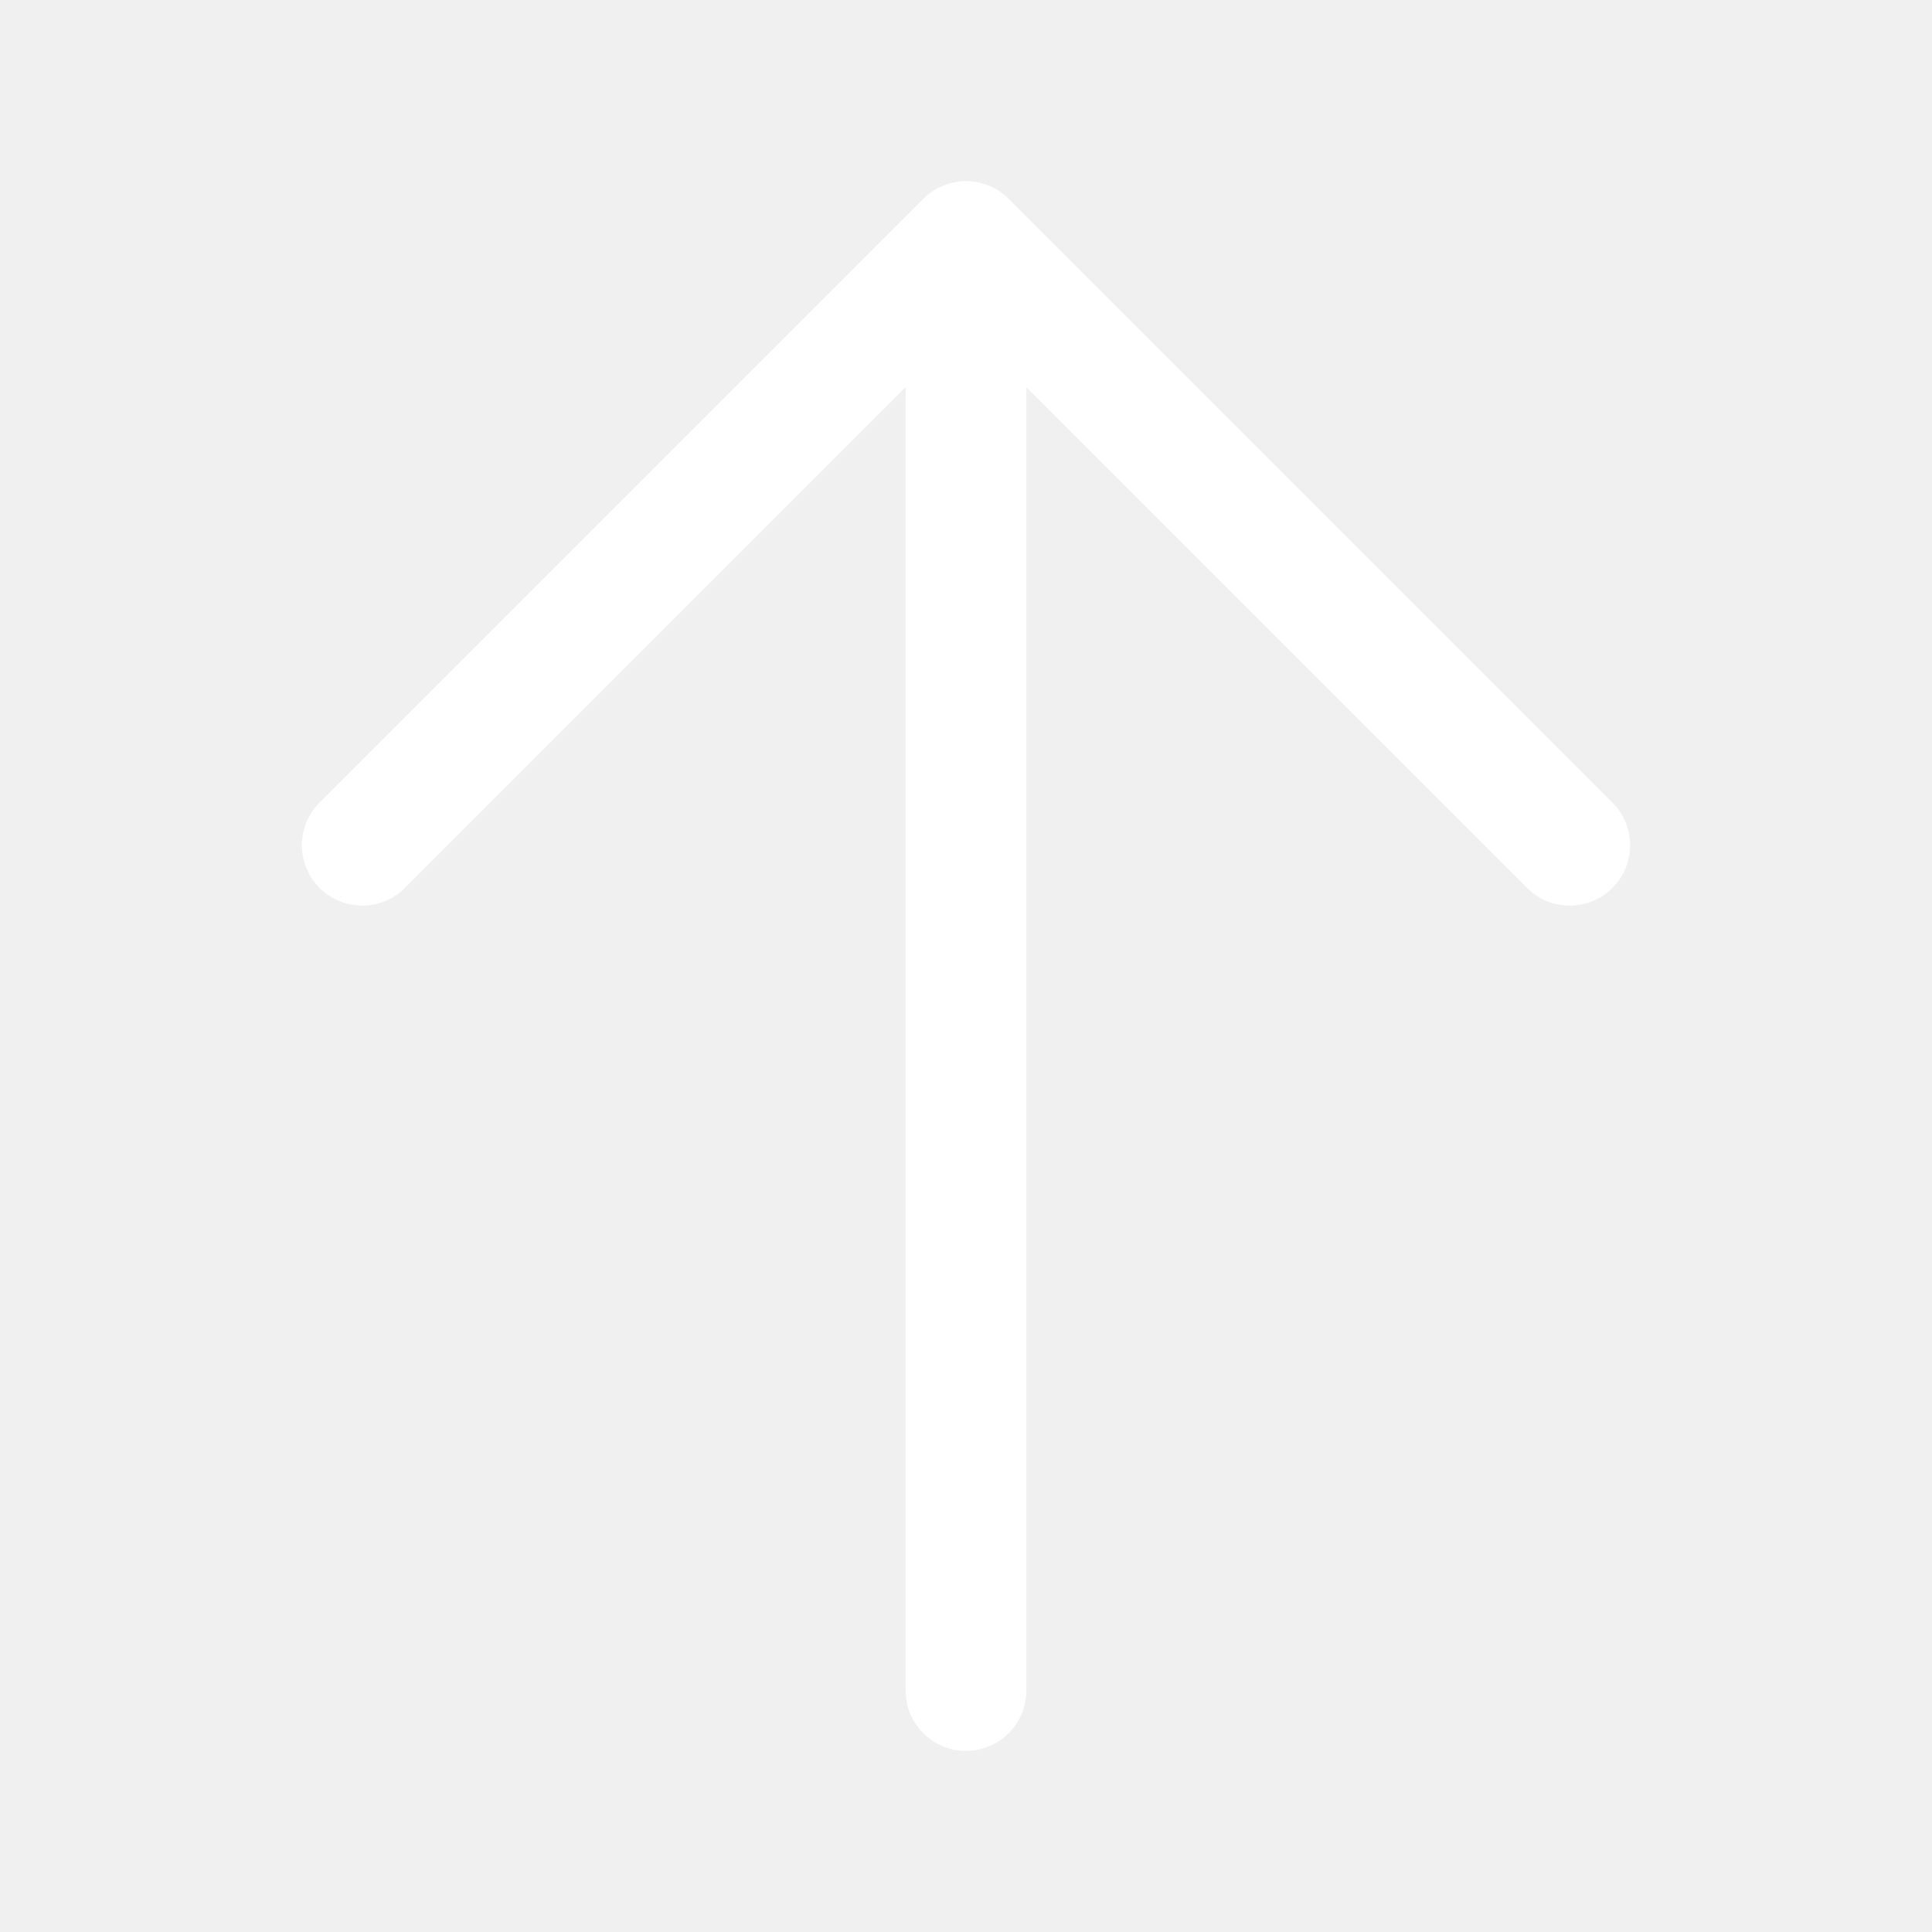
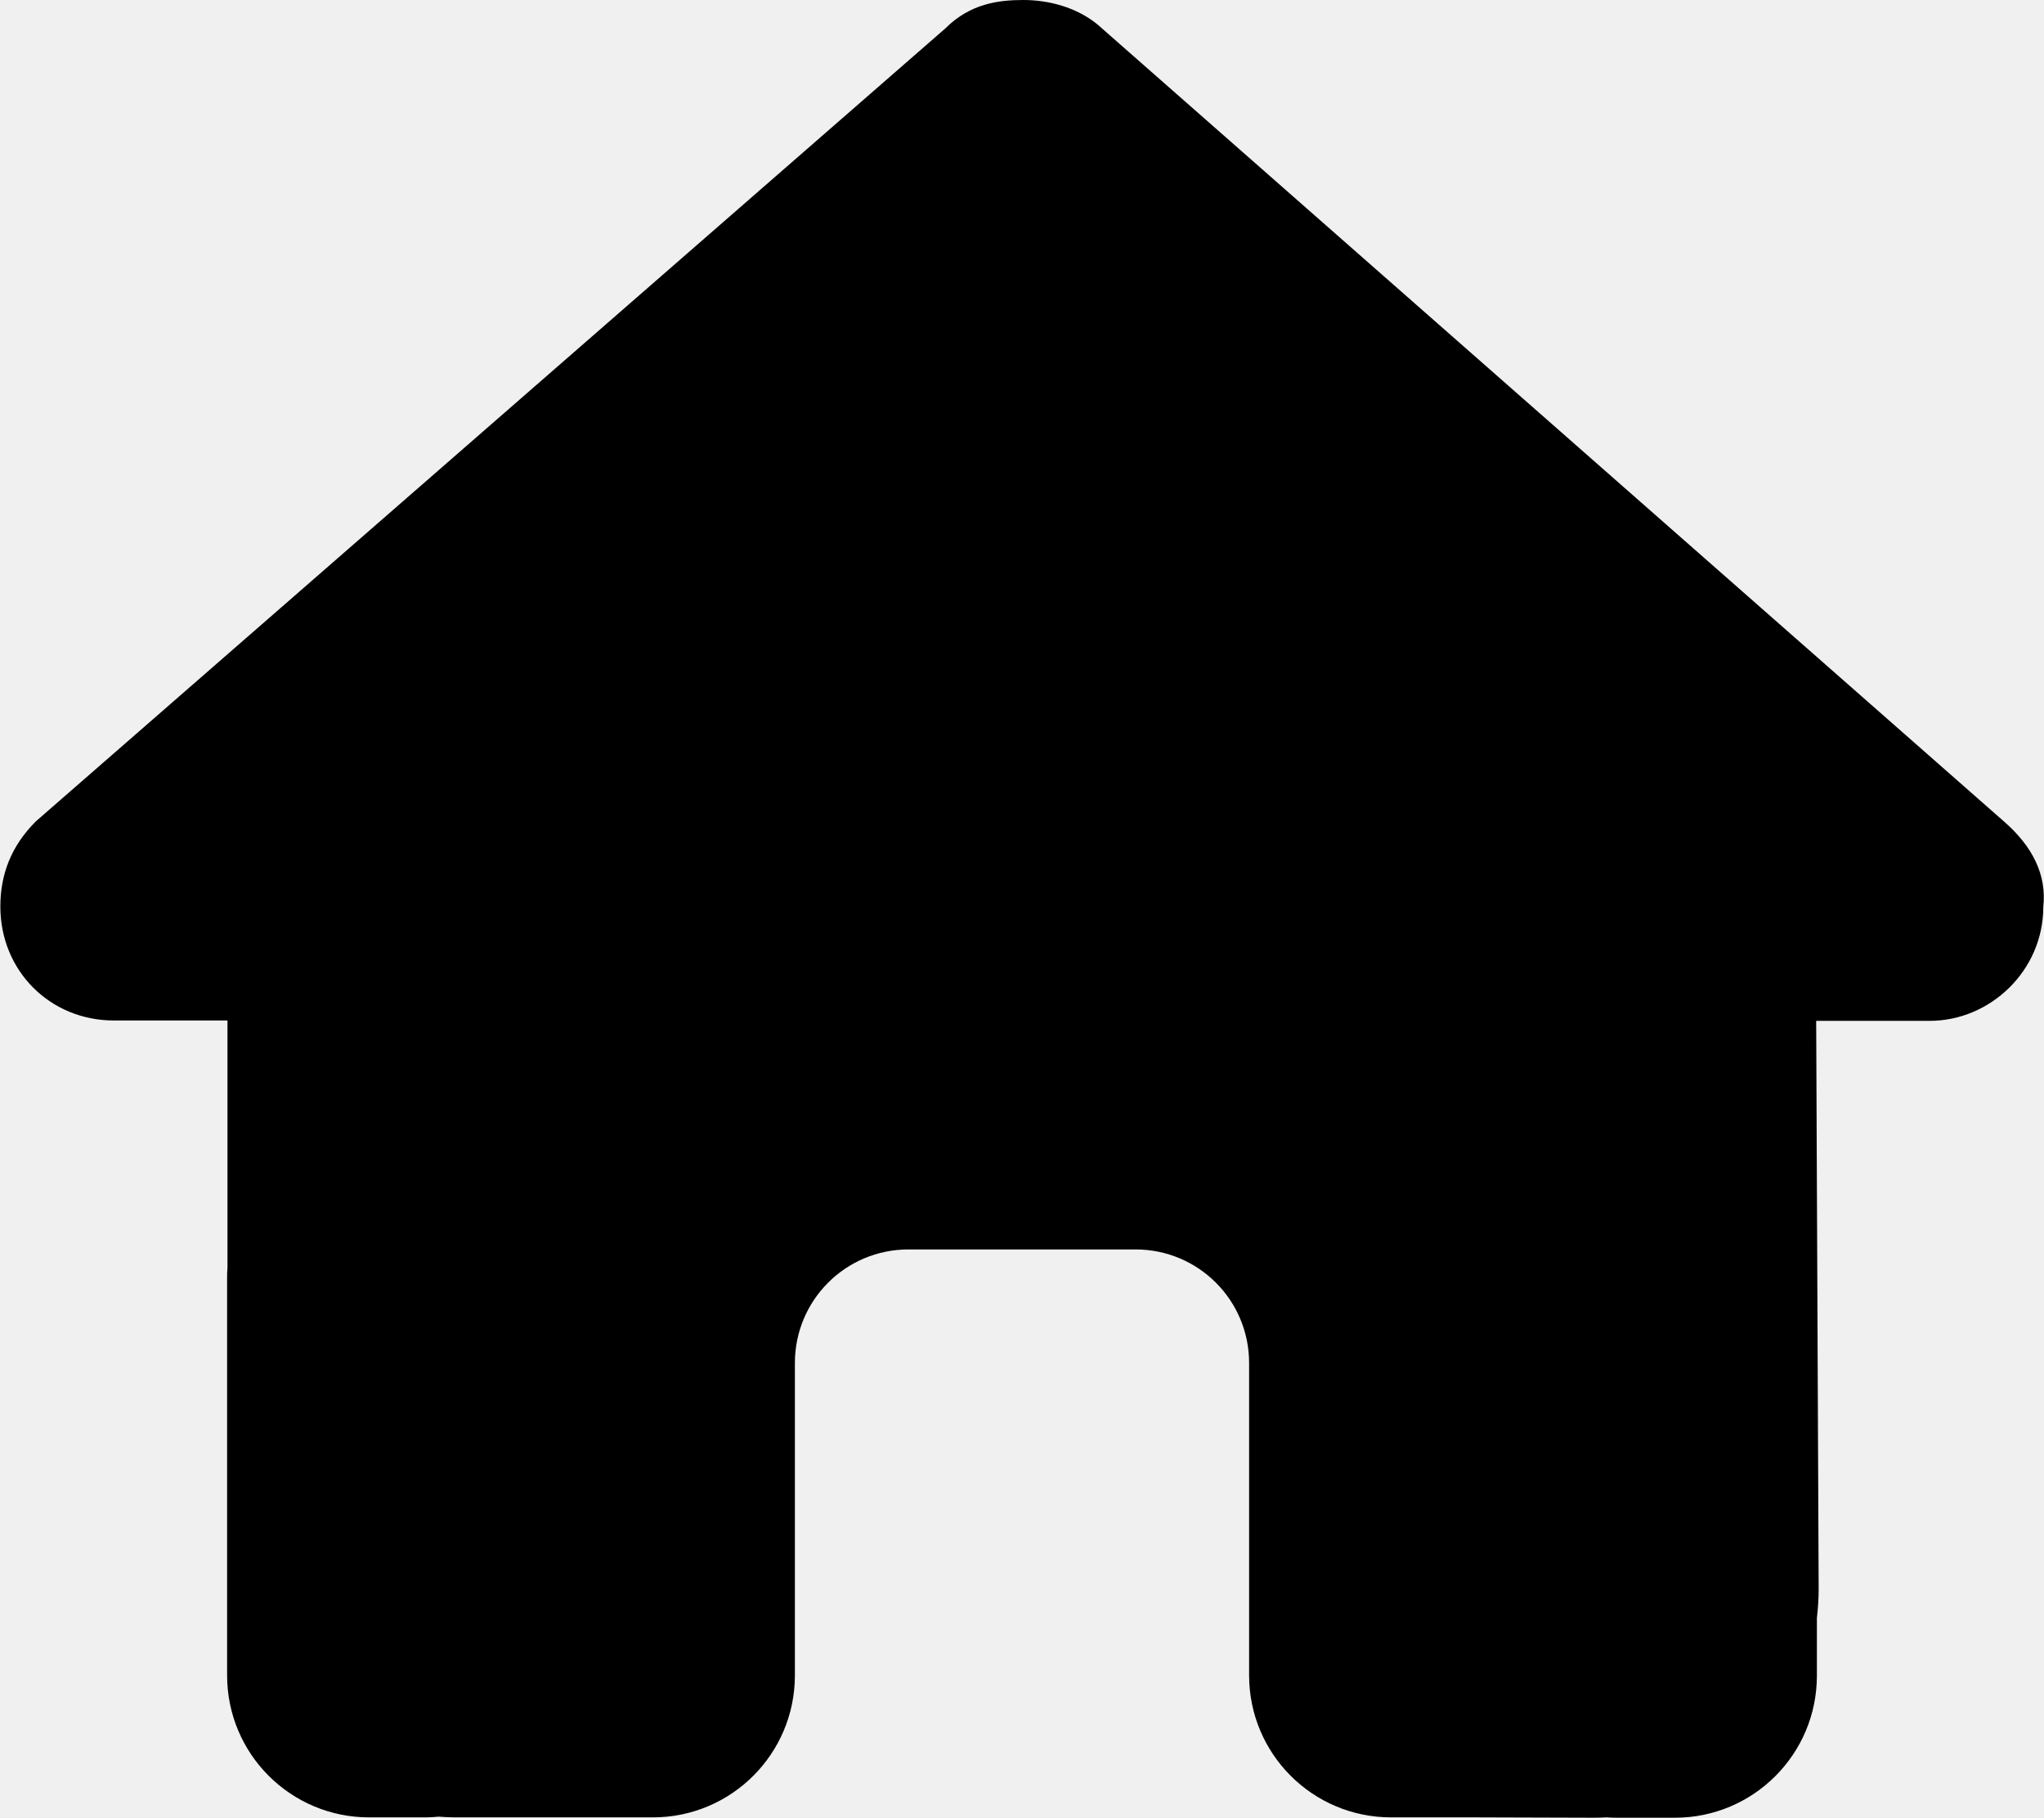
- <svg xmlns="http://www.w3.org/2000/svg" fill="none" viewBox="0 0 24 24" stroke-width="1.5" stroke="white" class="size-6">
-   <path stroke-linecap="round" stroke-linejoin="round" d="M4.5 10.5 12 3m0 0 7.5 7.5M12 3v18" />
+ <svg xmlns="http://www.w3.org/2000/svg" viewBox="0 0 576 512">
+   <path d="M575.8 255.5c0 18-15 32.1-32 32.1l-32 0 .7 160.2c0 2.7-.2 5.4-.5 8.1l0 16.2c0 22.1-17.9 40-40 40l-16 0c-1.1 0-2.2 0-3.3-.1c-1.4 .1-2.8 .1-4.2 .1L416 512l-24 0c-22.1 0-40-17.9-40-40l0-24 0-64c0-17.7-14.3-32-32-32l-64 0c-17.7 0-32 14.3-32 32l0 64 0 24c0 22.1-17.9 40-40 40l-24 0-31.9 0c-1.5 0-3-.1-4.5-.2c-1.2 .1-2.4 .2-3.6 .2l-16 0c-22.1 0-40-17.9-40-40l0-112c0-.9 0-1.9 .1-2.8l0-69.7-32 0c-18 0-32-14-32-32.1c0-9 3-17 10-24L266.4 8c7-7 15-8 22-8s15 2 21 7L564.8 231.5c8 7 12 15 11 24z" />
</svg>
